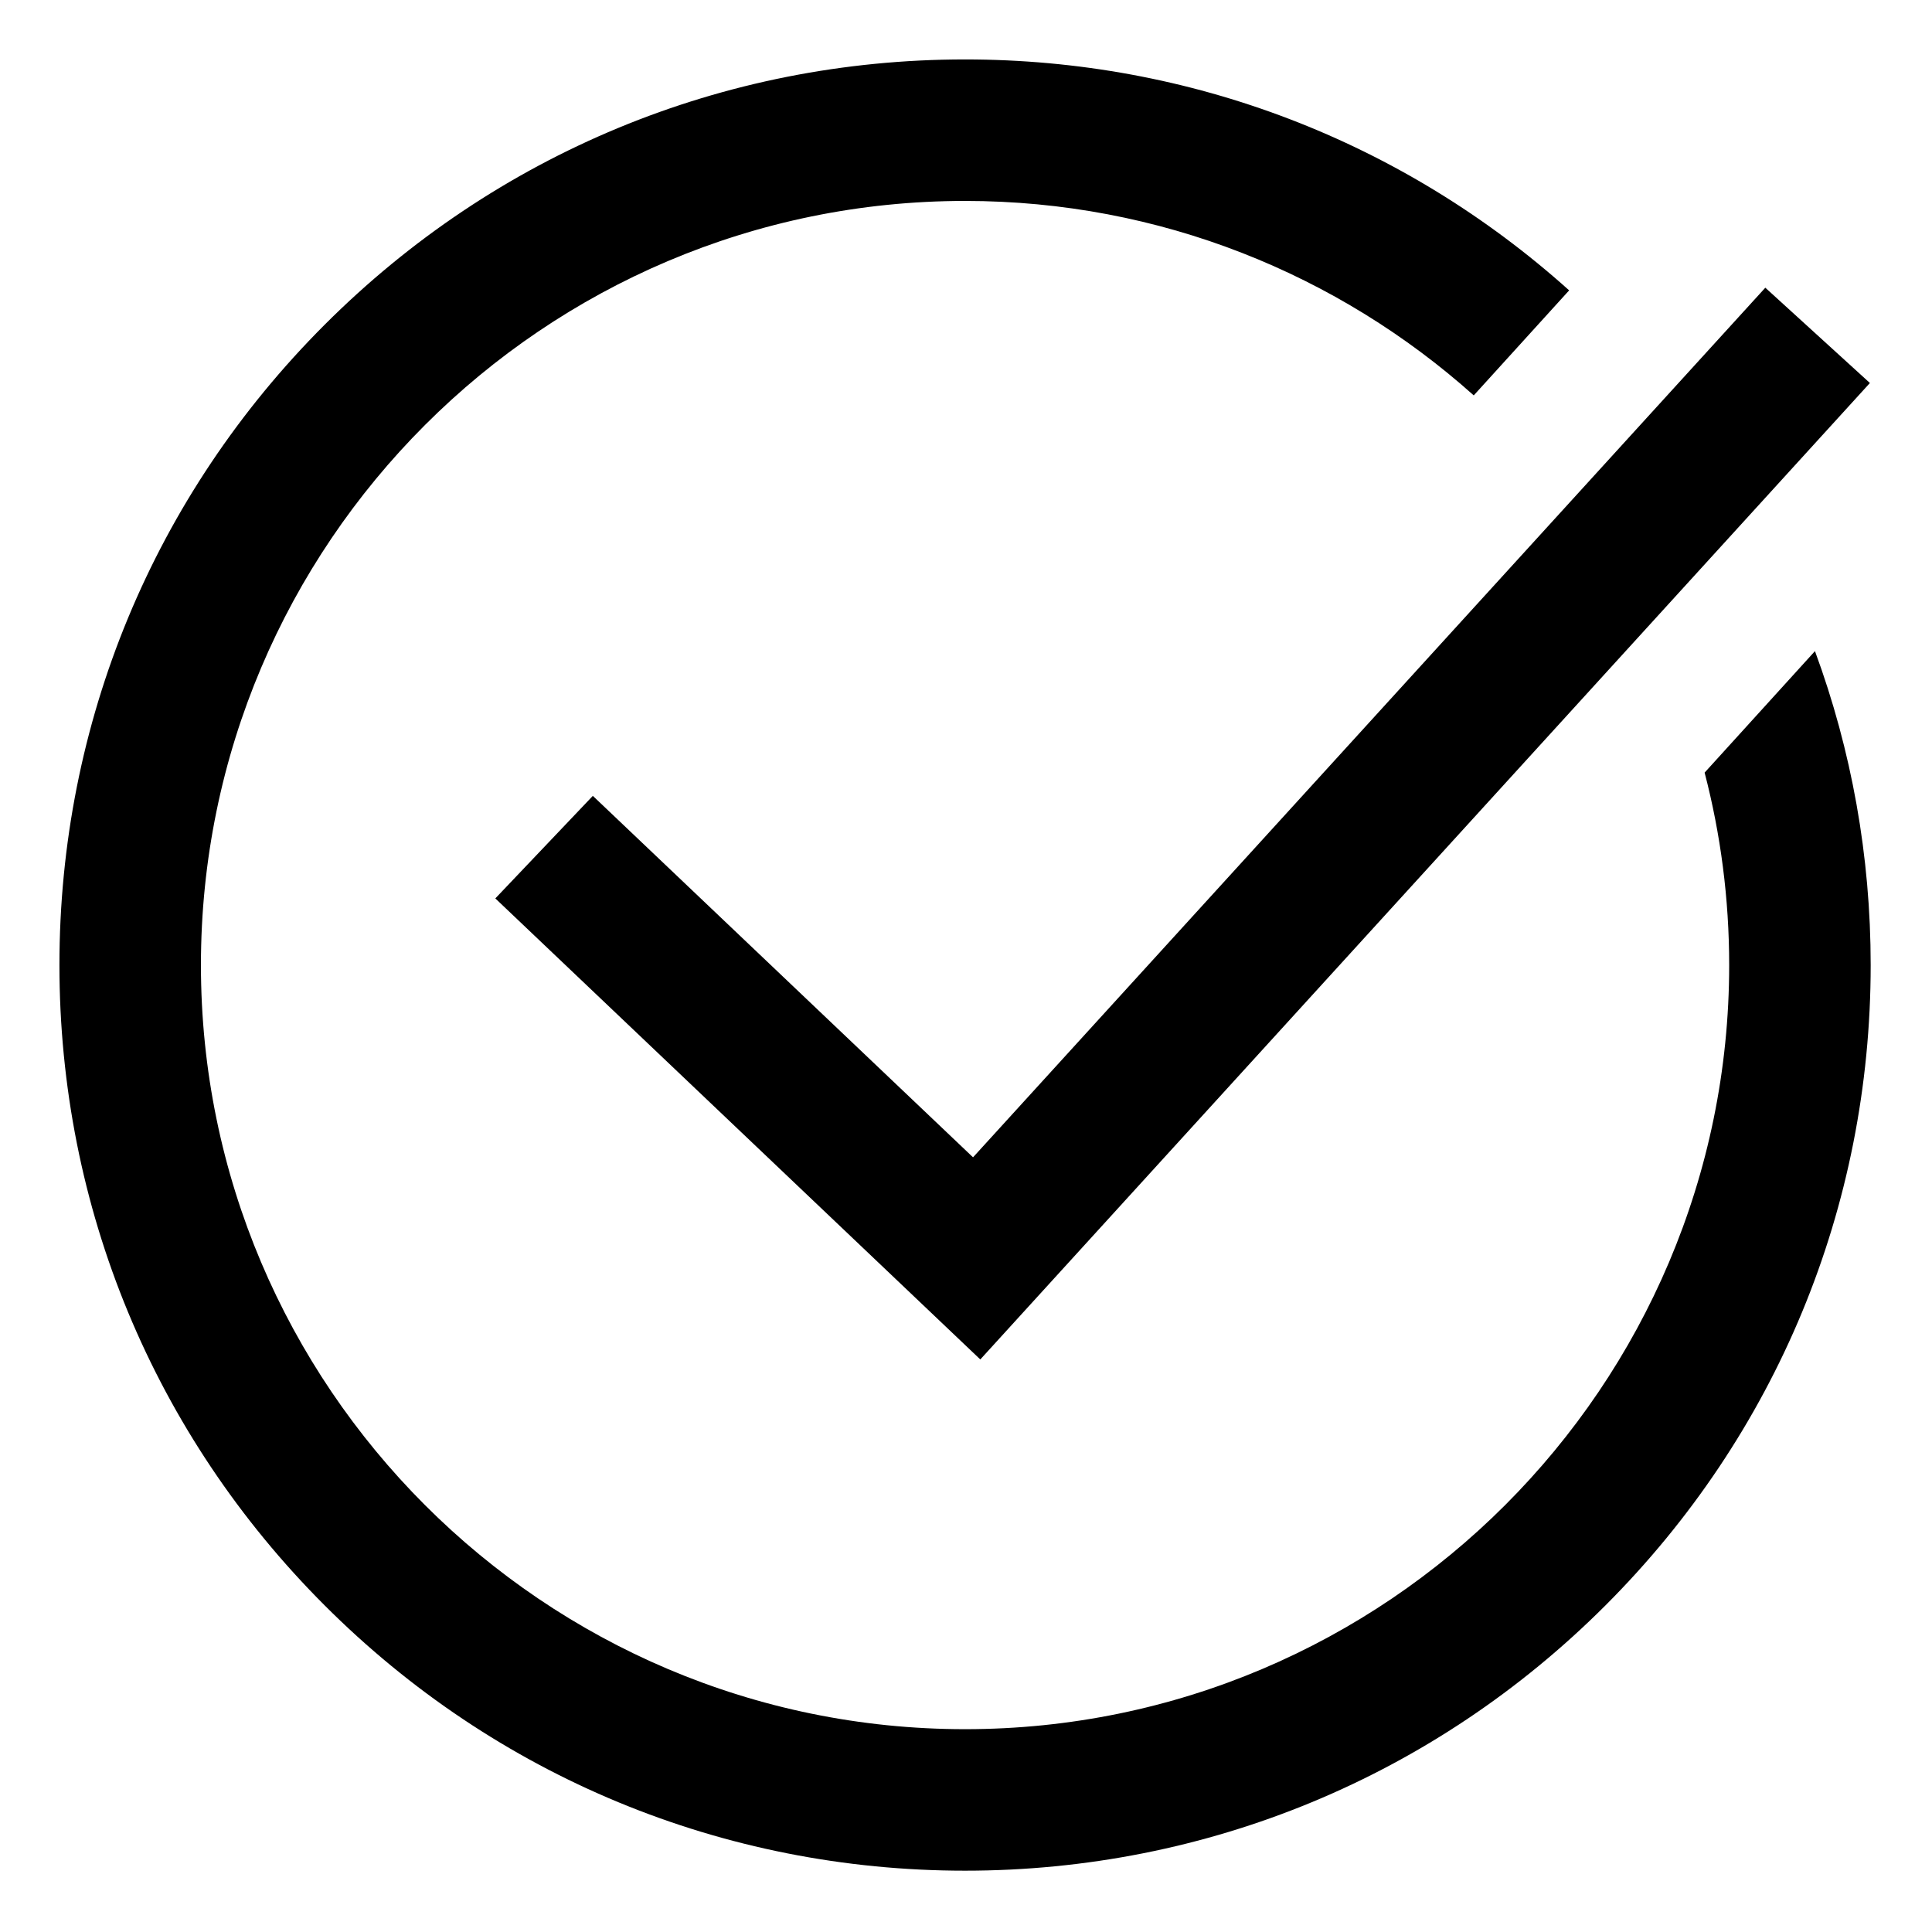
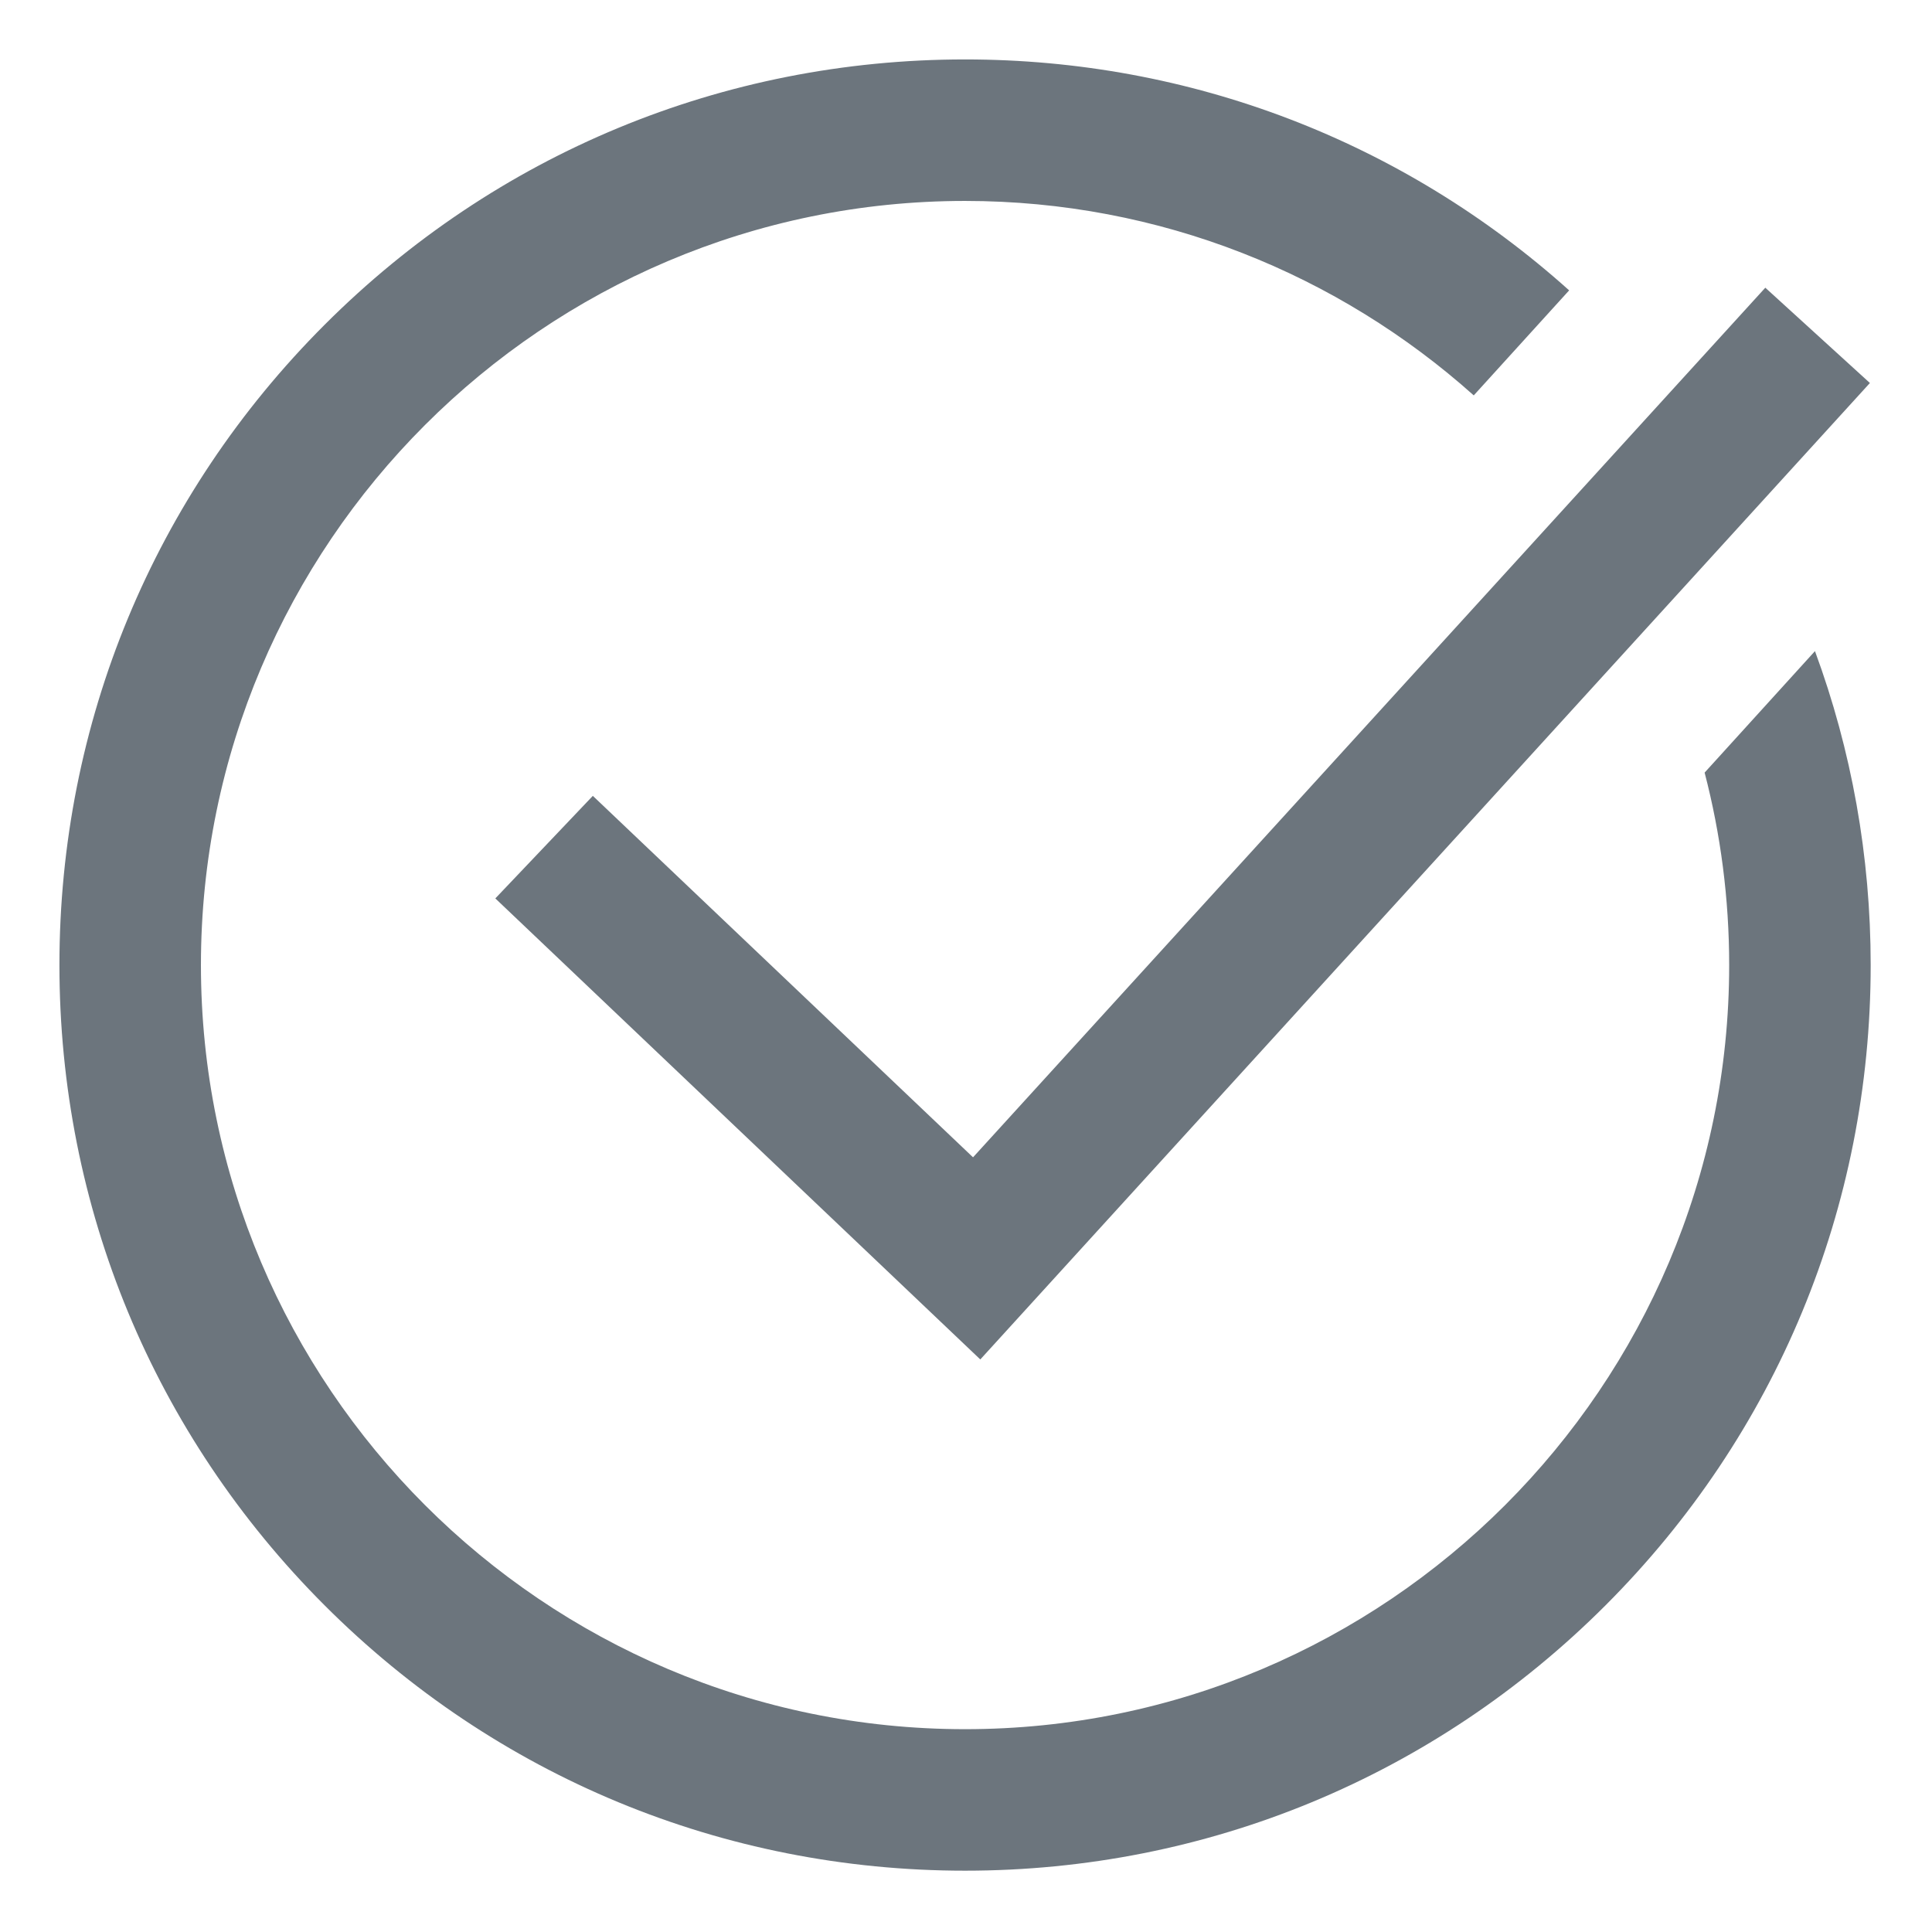
- <svg xmlns="http://www.w3.org/2000/svg" height="682.667pt" viewBox="-21 -21 682.667 682.667" width="682.667pt">
+ <svg xmlns="http://www.w3.org/2000/svg" height="682.667pt" viewBox="-21 -21 682.667 682.667" fill="#6c757d" width="682.667pt">
  <path d="m322.82 387.934 279.949-307.273 36.957 33.672-314.34 345.023-171.363-162.902 34.453-36.238zm297.492-178.867-38.988 42.93c5.66 21.734 8.676 44.523 8.676 68.004 0 148.875-121.125 270-270 270s-270-121.125-270-270 121.125-270 270-270c68.969 0 131.969 26.008 179.746 68.711l33.707-37.113c-58.762-52.738-133.887-81.598-213.453-81.598-85.473 0-165.836 33.285-226.273 93.727-60.441 60.438-93.727 140.801-93.727 226.273s33.285 165.836 93.727 226.273c60.438 60.441 140.801 93.727 226.273 93.727s165.836-33.285 226.273-93.727c60.441-60.438 93.727-140.801 93.727-226.273 0-38.469-6.762-75.891-19.688-110.934zm0 0" />
</svg>
